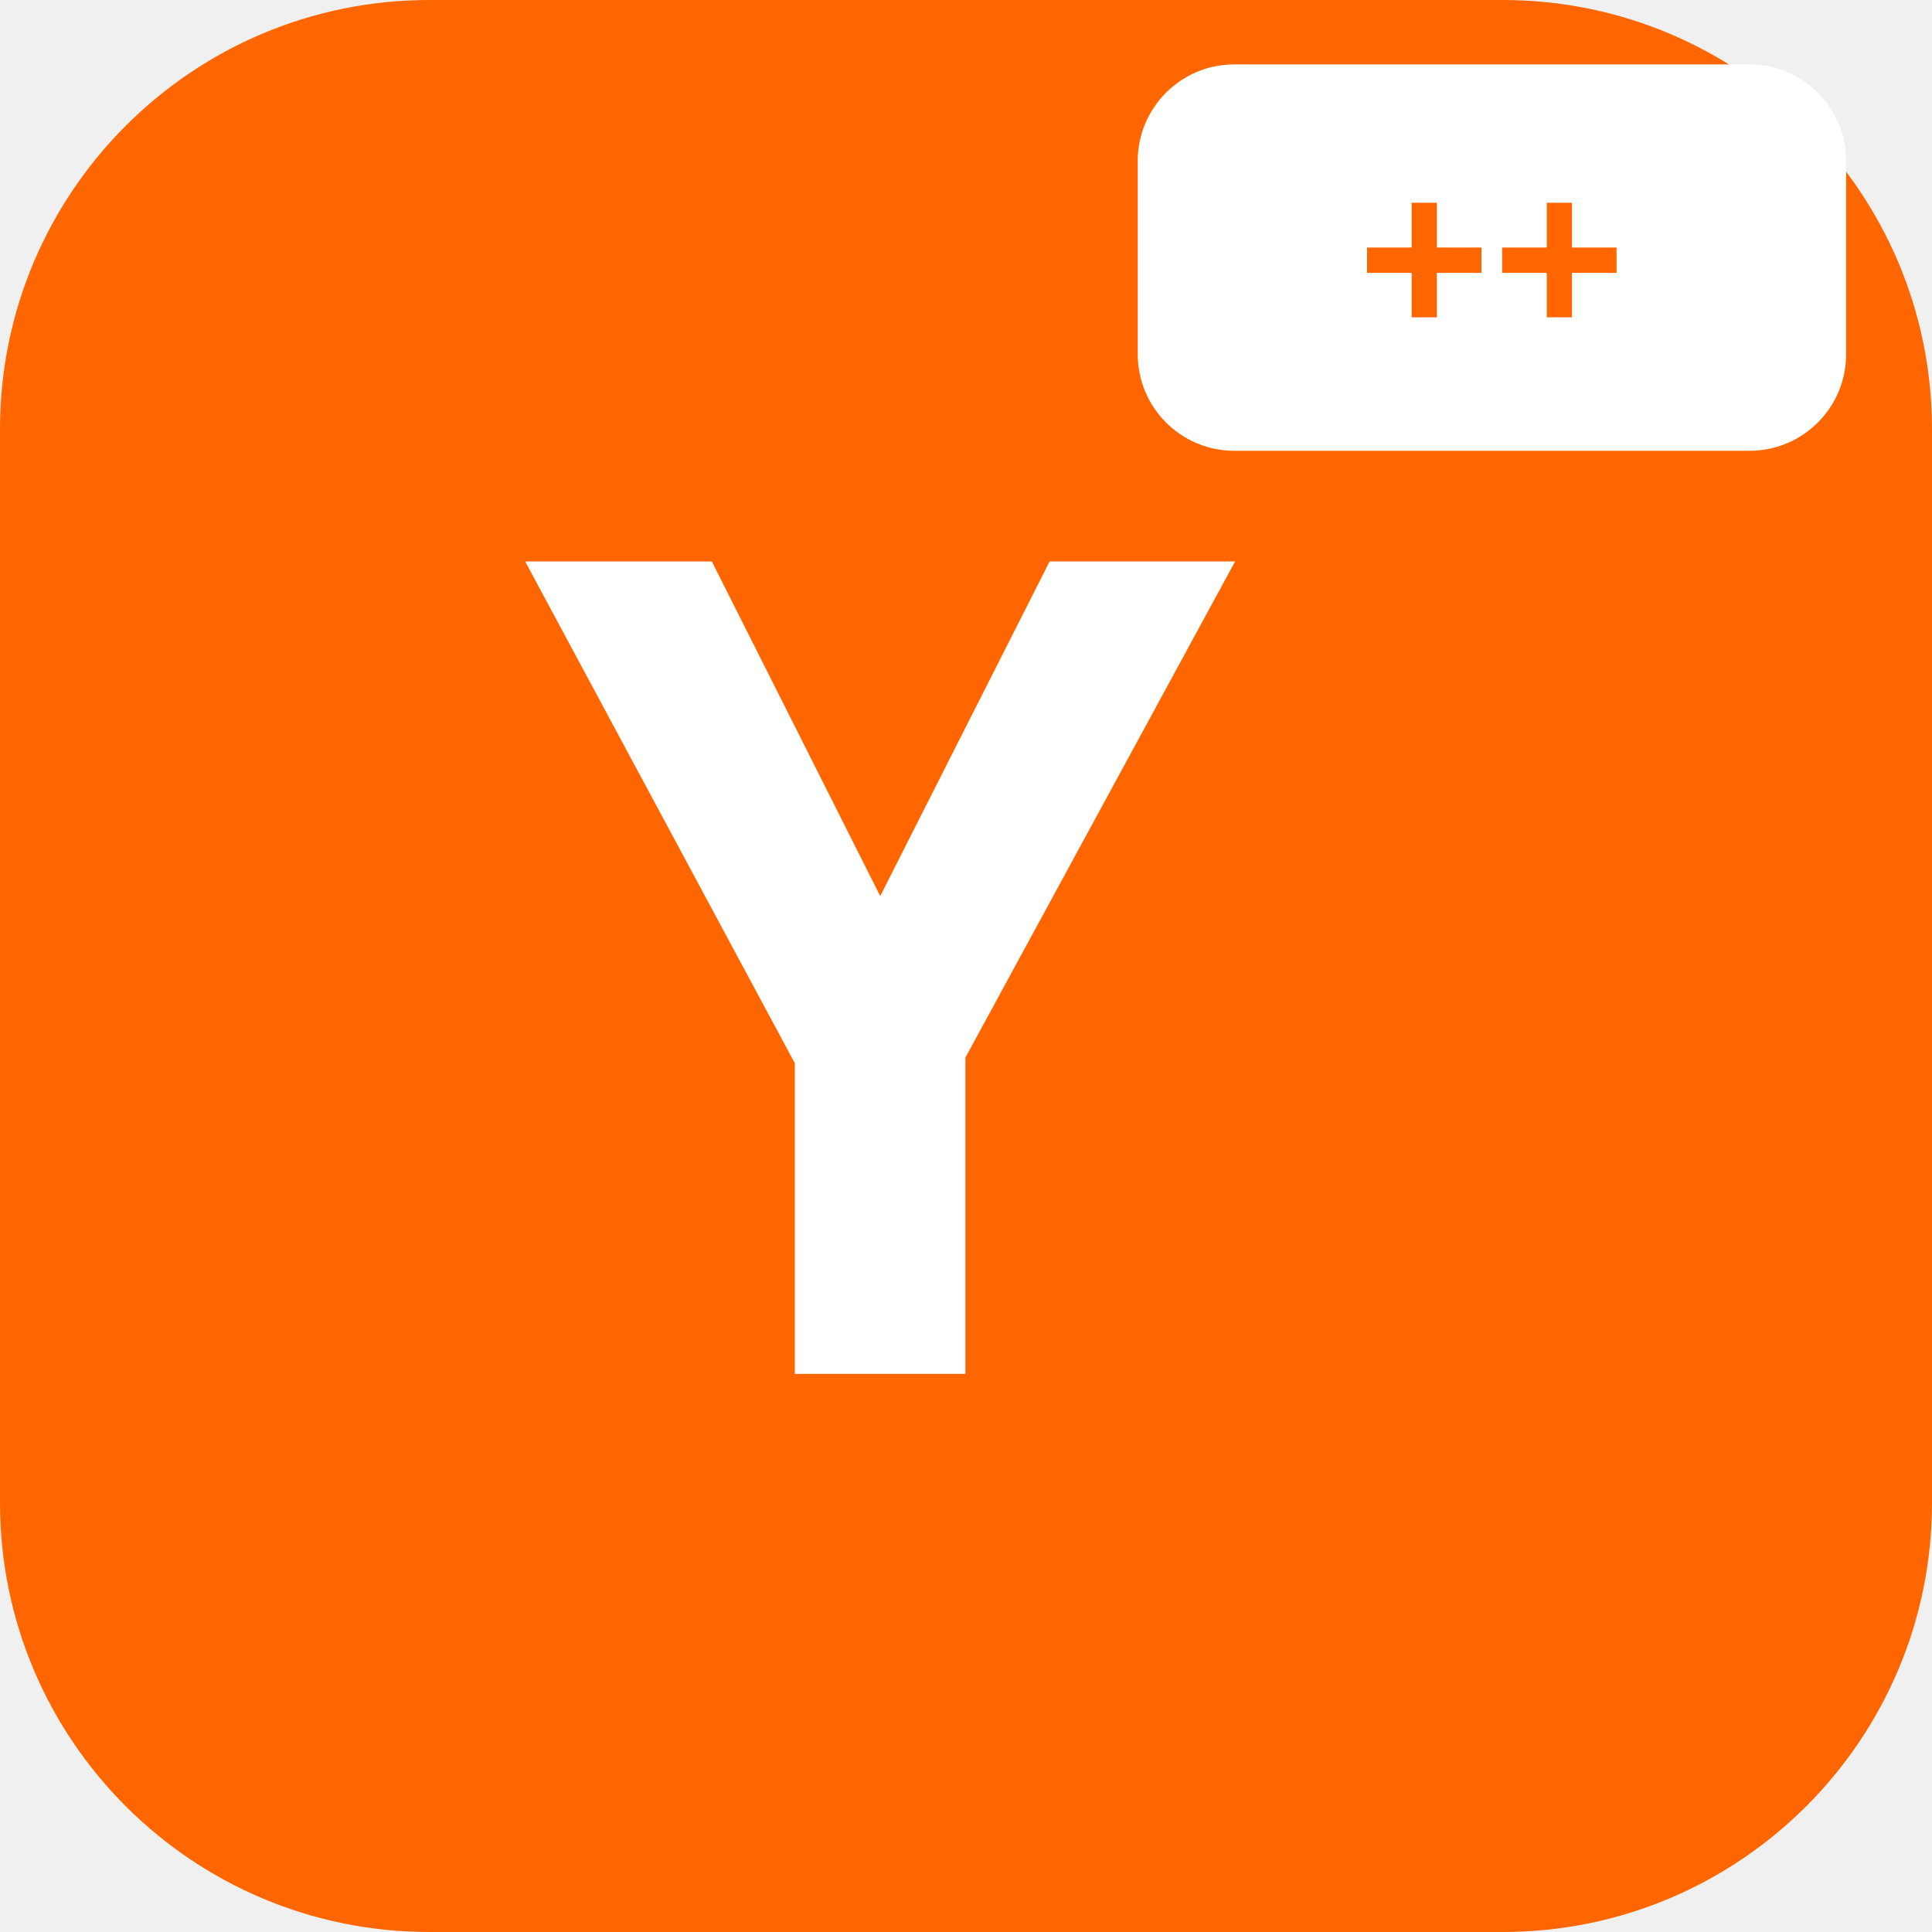
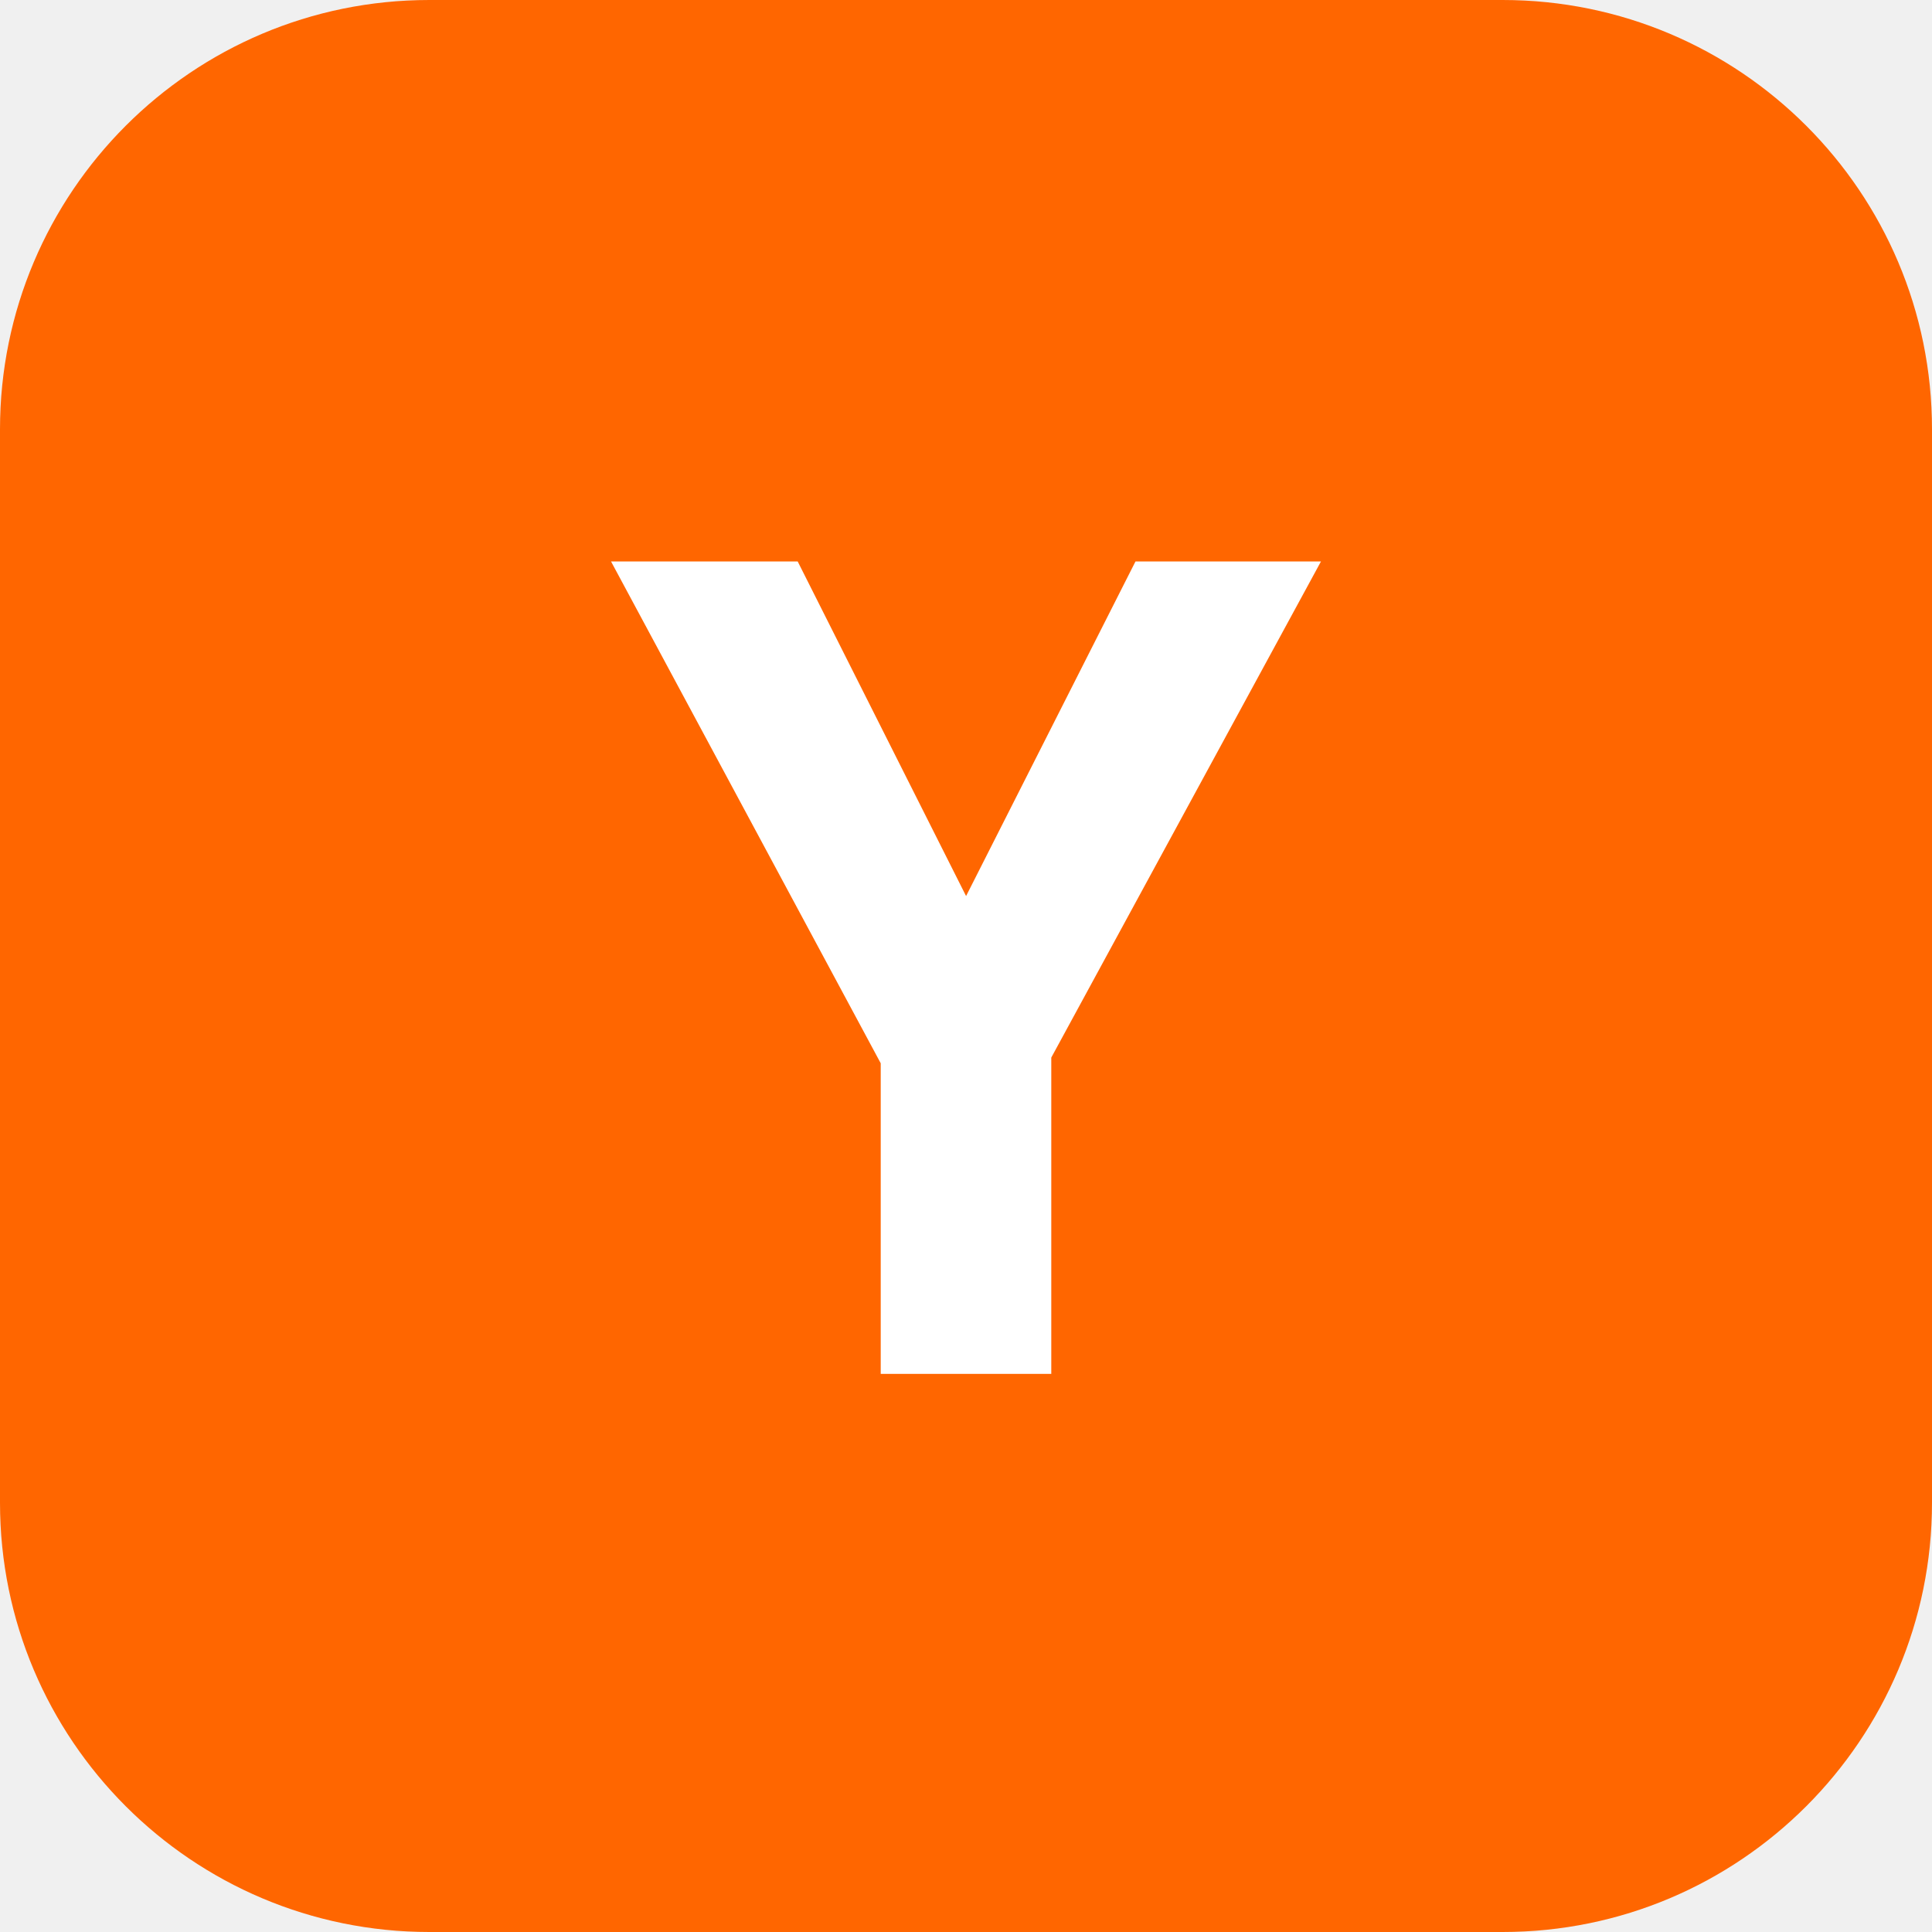
<svg xmlns="http://www.w3.org/2000/svg" width="180" height="180" viewBox="0 0 180 180" fill="none">
  <rect width="180" height="180" rx="40" fill="#ff6600" />
-   <text x="82" y="128" text-anchor="middle" font-family="Verdana, sans-serif" font-size="106" font-weight="700" fill="white">Y</text>
-   <rect x="106" y="6" width="66" height="36" rx="9" fill="white" />
-   <text x="139" y="32" text-anchor="middle" font-family="Verdana, sans-serif" font-size="22" font-weight="800" fill="#ff6600">++</text>
+   <text x="90" y="128" text-anchor="middle" font-family="Verdana, sans-serif" font-size="106" font-weight="700" fill="white">Y</text>
</svg>
